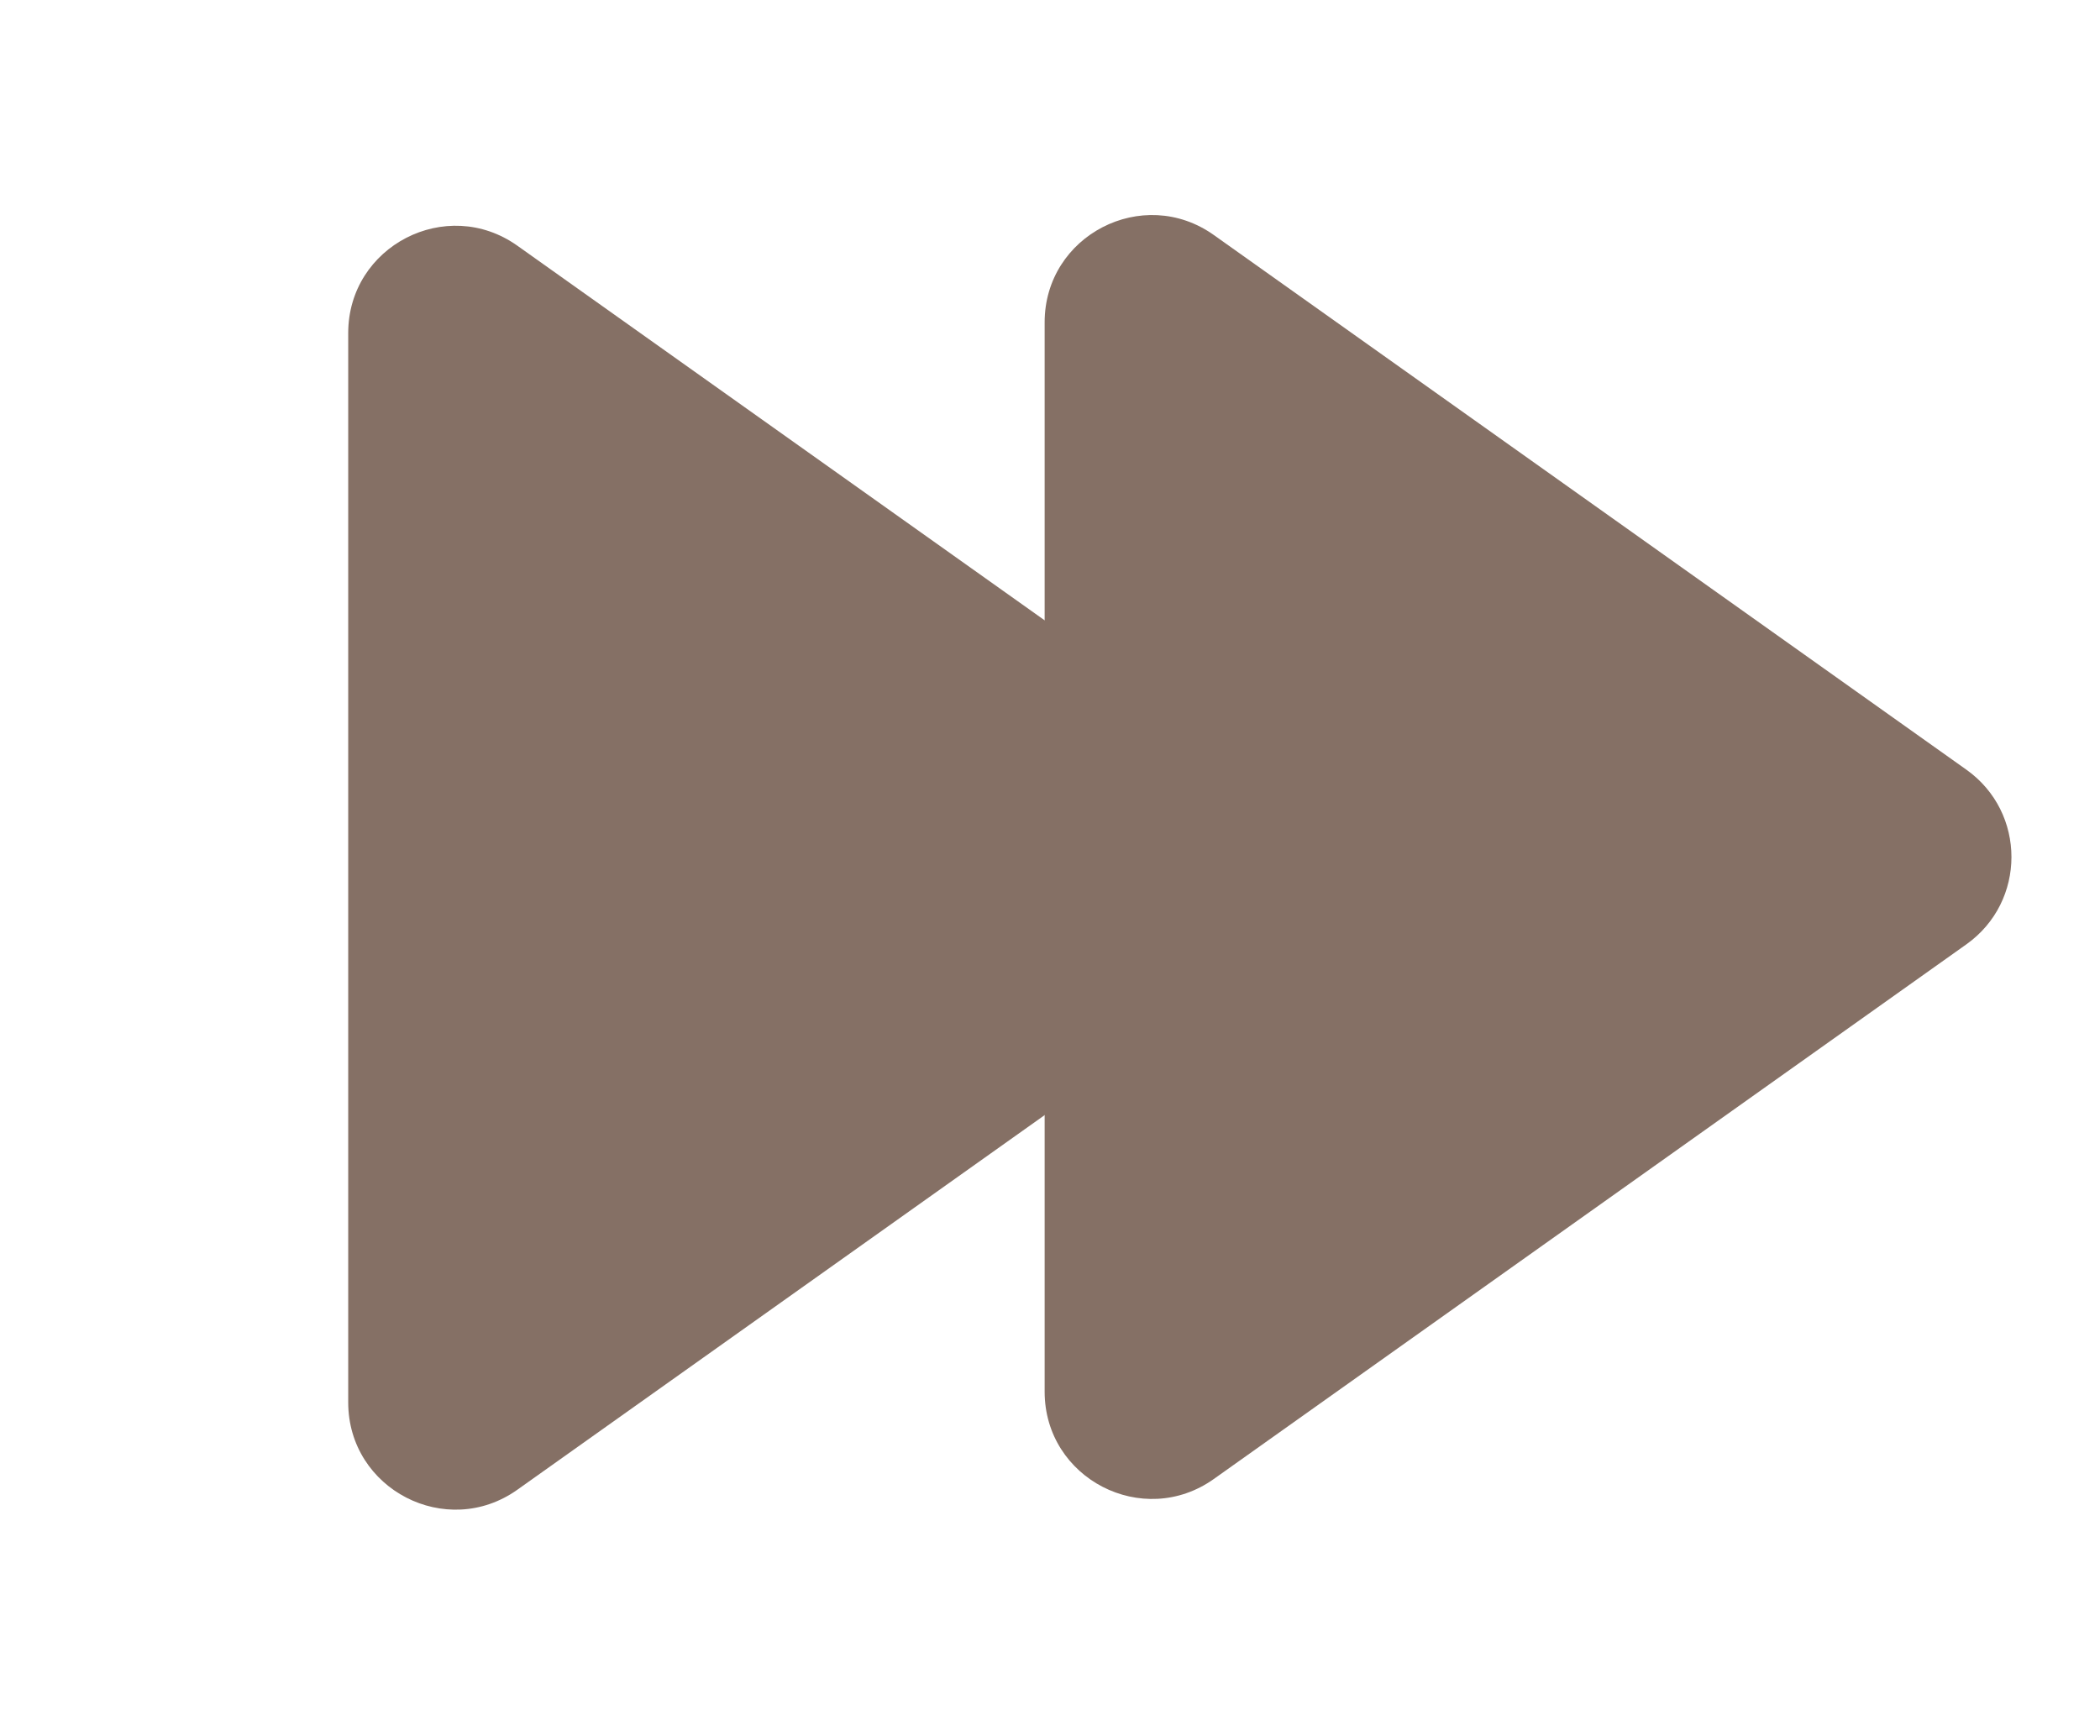
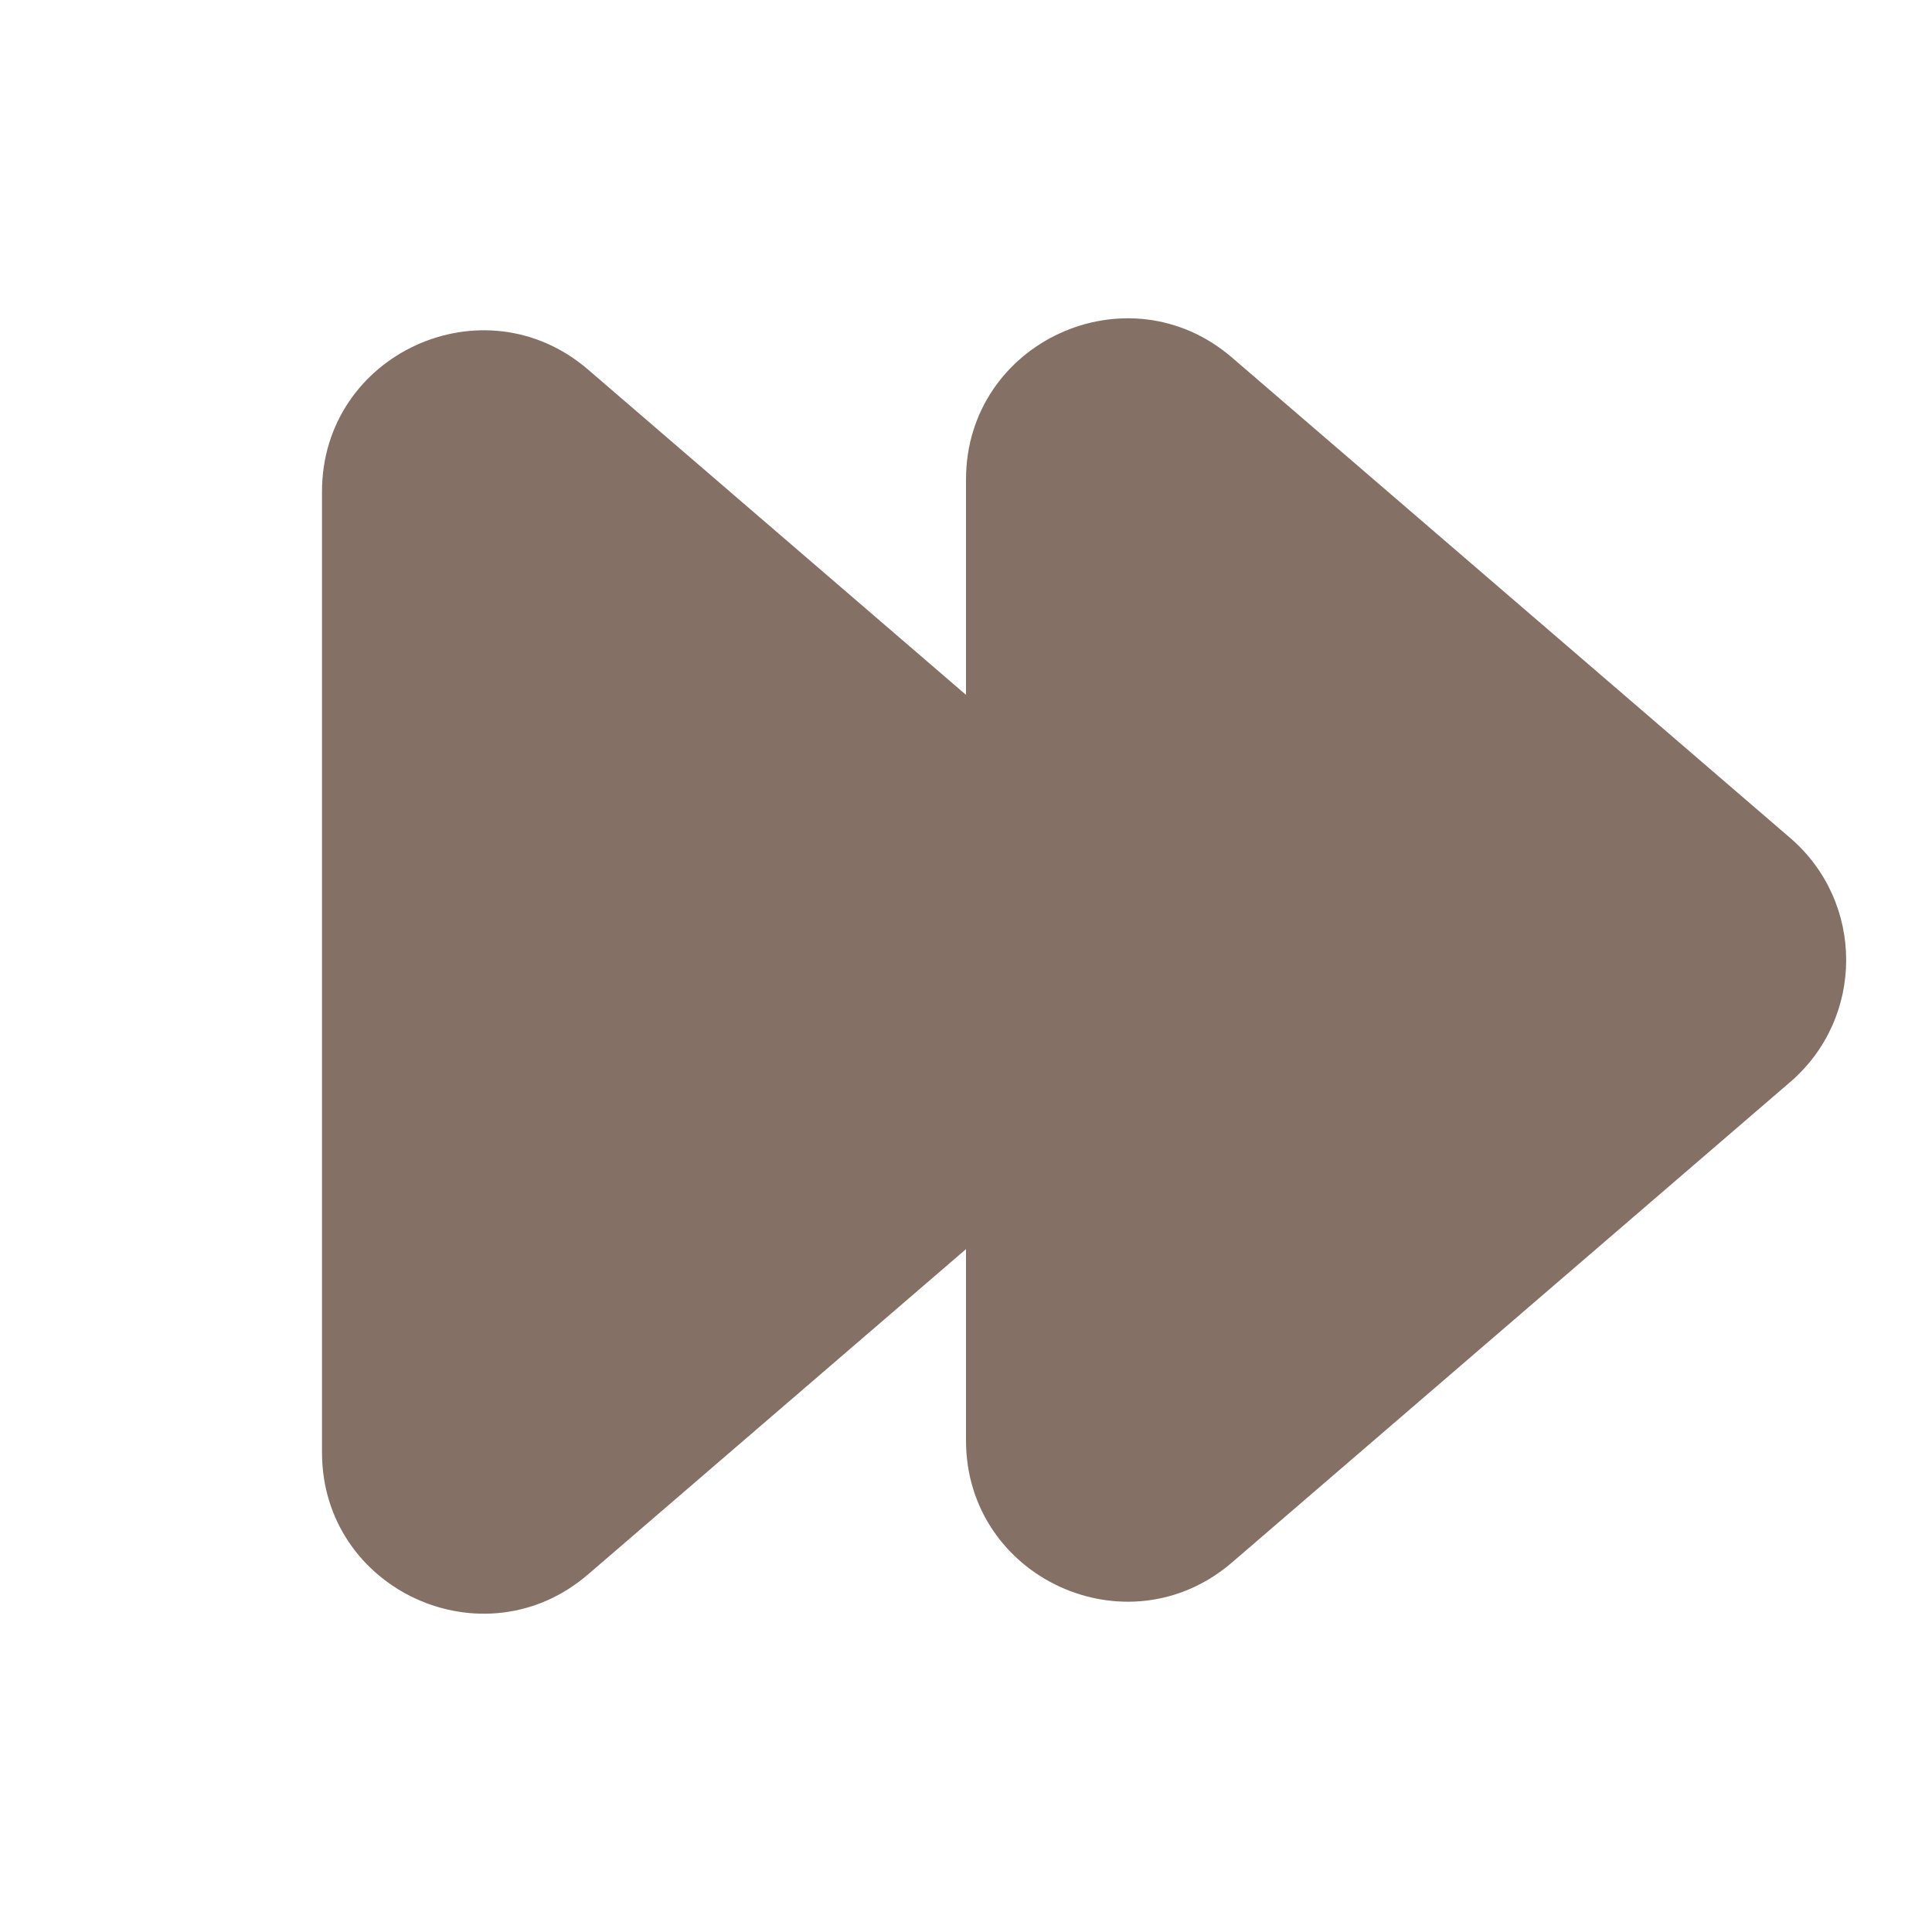
- <svg xmlns="http://www.w3.org/2000/svg" width="98" height="81" viewBox="0 0 98 81" fill="none">
-   <g id="Group 91">
-     <path id="Polygon 1" d="M59.264 36.424C62.069 38.417 62.069 42.583 59.264 44.576L24.146 69.53C20.836 71.882 16.25 69.516 16.25 65.454L16.25 15.546C16.25 11.484 20.836 9.117 24.146 11.47L59.264 36.424Z" fill="#857065" />
-     <path id="Polygon 2" d="M91.764 35.924C94.569 37.917 94.569 42.083 91.764 44.076L56.646 69.03C53.336 71.382 48.75 69.016 48.75 64.954L48.75 15.046C48.75 10.984 53.336 8.617 56.646 10.97L91.764 35.924Z" fill="#857065" />
+ <svg xmlns="http://www.w3.org/2000/svg" width="60" height="60" viewBox="0 0 60 60" fill="none">
+   <g id="Group 93">
+     <path id="Polygon 1" d="M35.597 26.396C37.914 28.391 37.914 31.981 35.597 33.976L18.262 48.895C15.02 51.685 10 49.382 10 45.106L10 15.267C10 10.99 15.02 8.688 18.262 11.477L35.597 26.396Z" fill="#857065" />
+     <path id="Polygon 2" d="M55.597 26.024C57.914 28.019 57.914 31.608 55.597 33.603L38.262 48.523C35.02 51.312 30 49.01 30 44.733L30 14.894C30 10.618 35.02 8.315 38.262 11.105L55.597 26.024Z" fill="#857065" />
  </g>
</svg>
